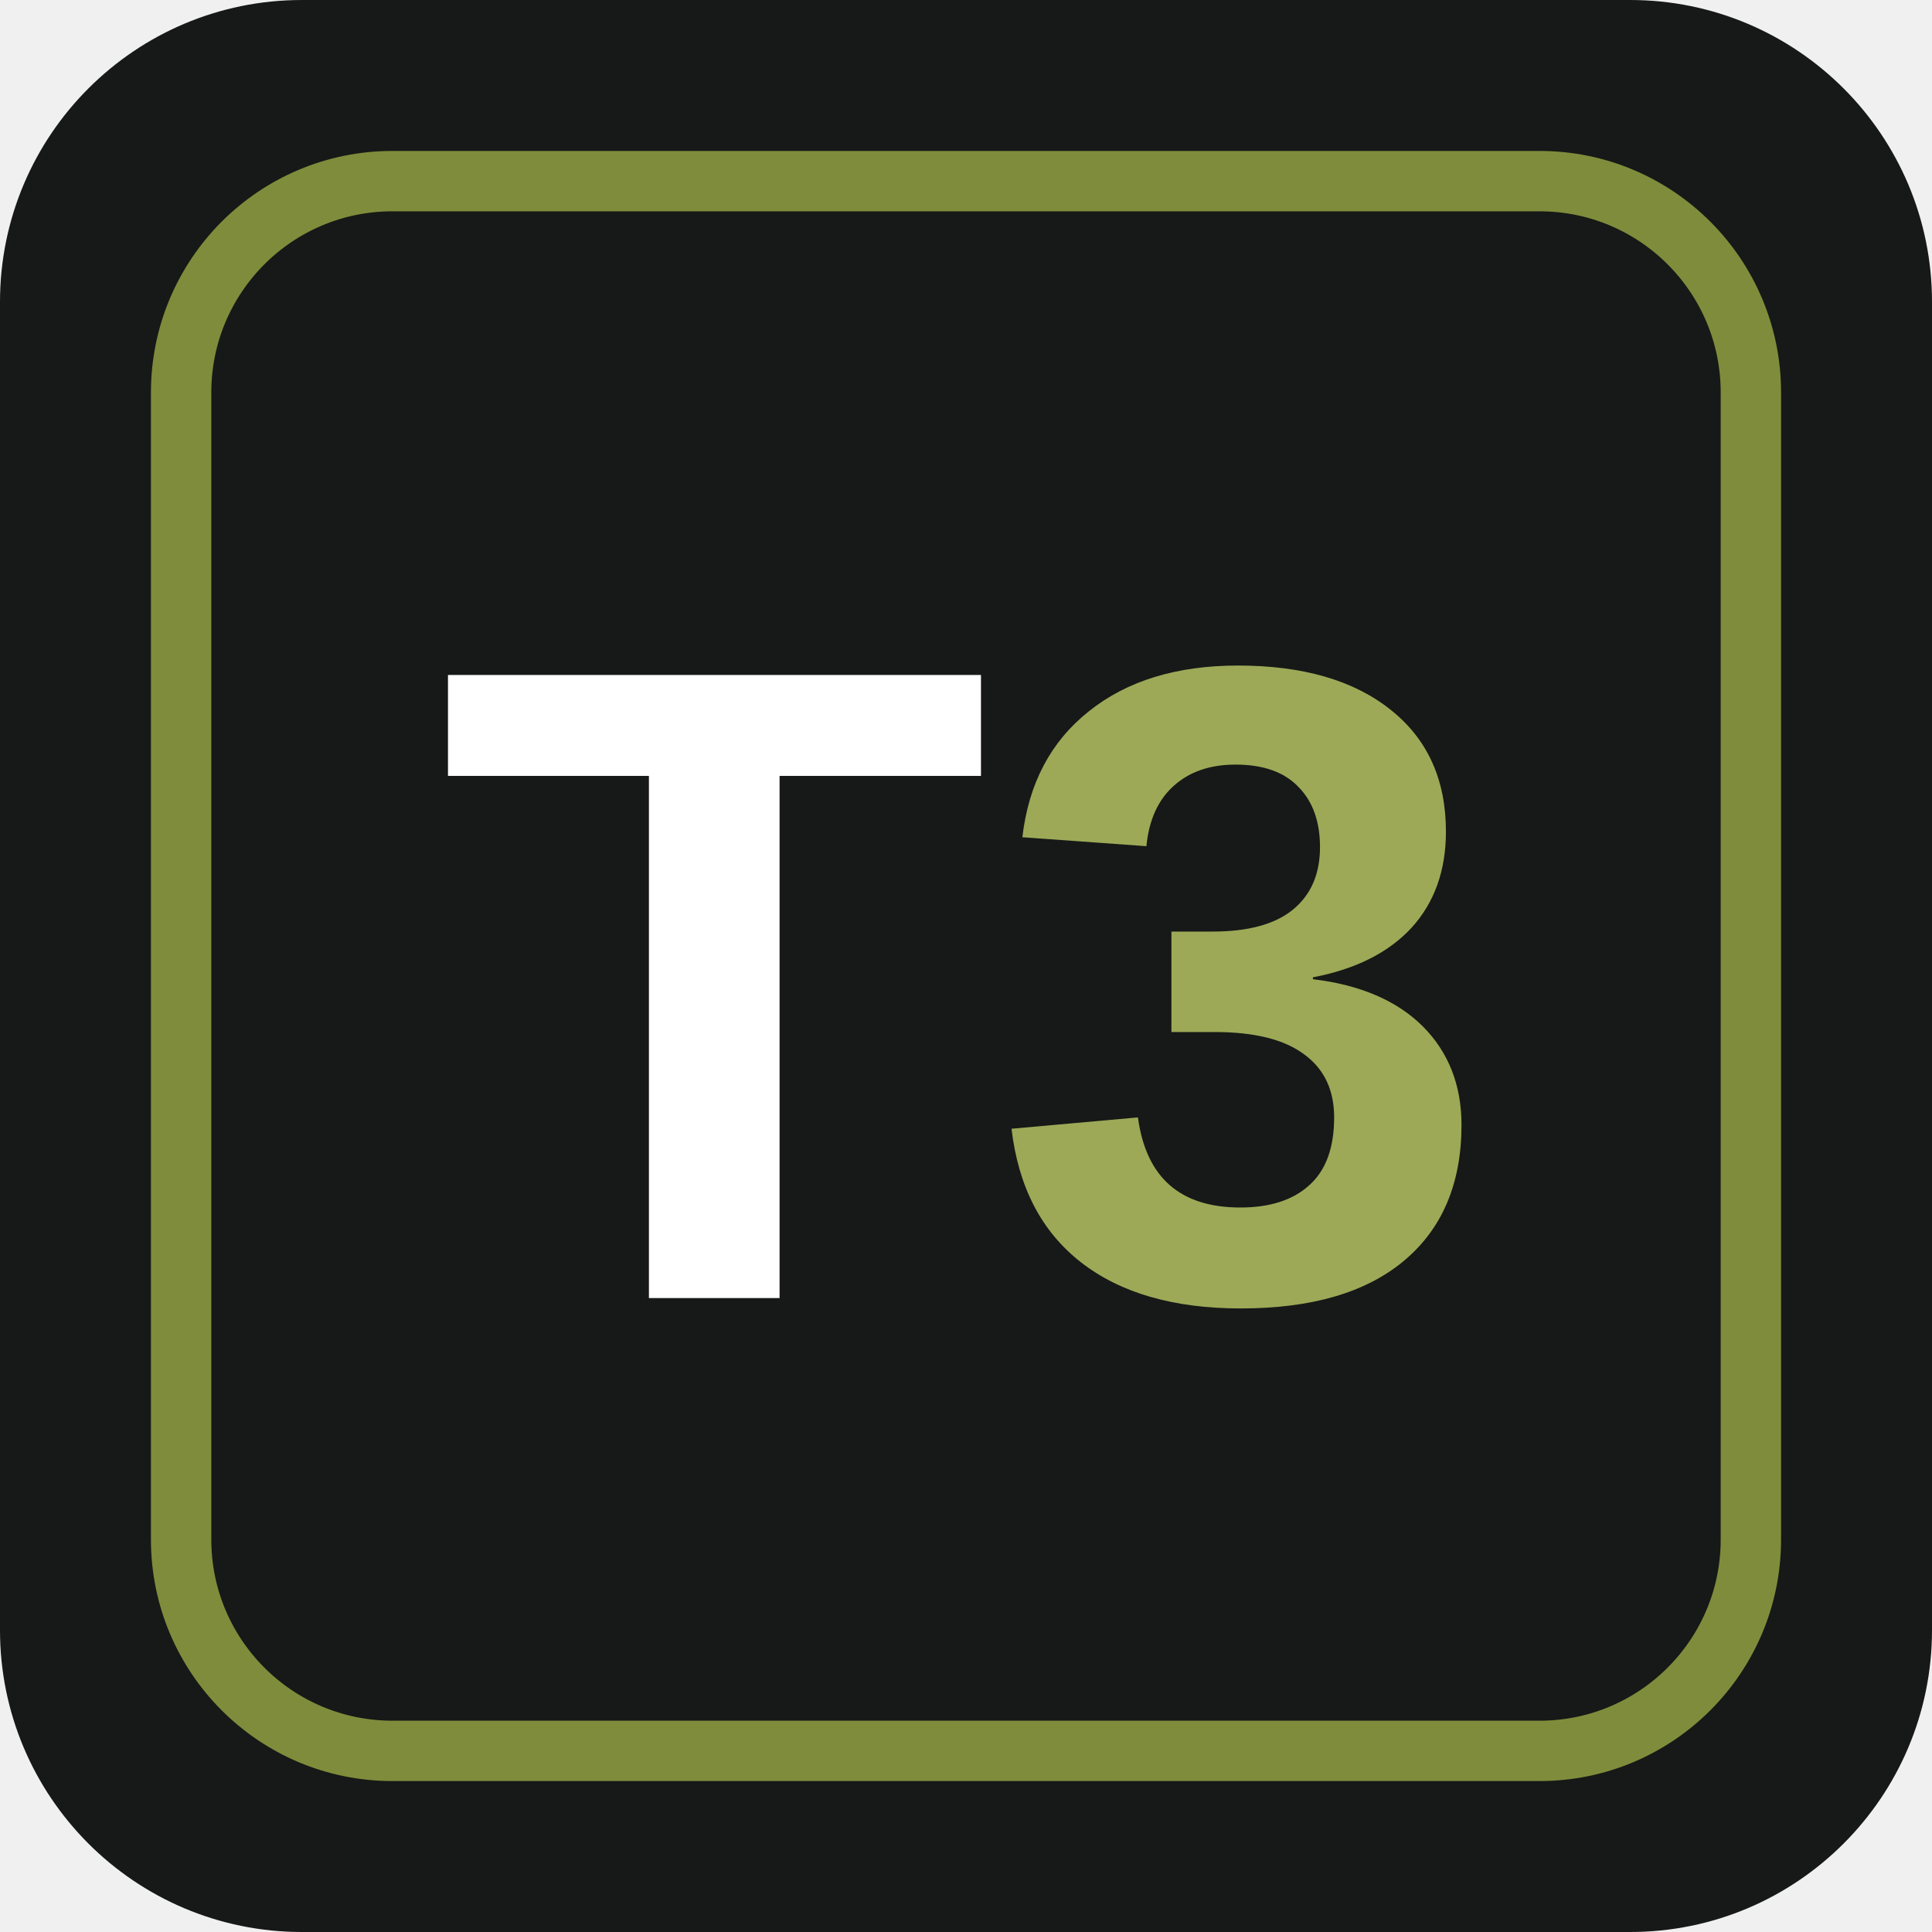
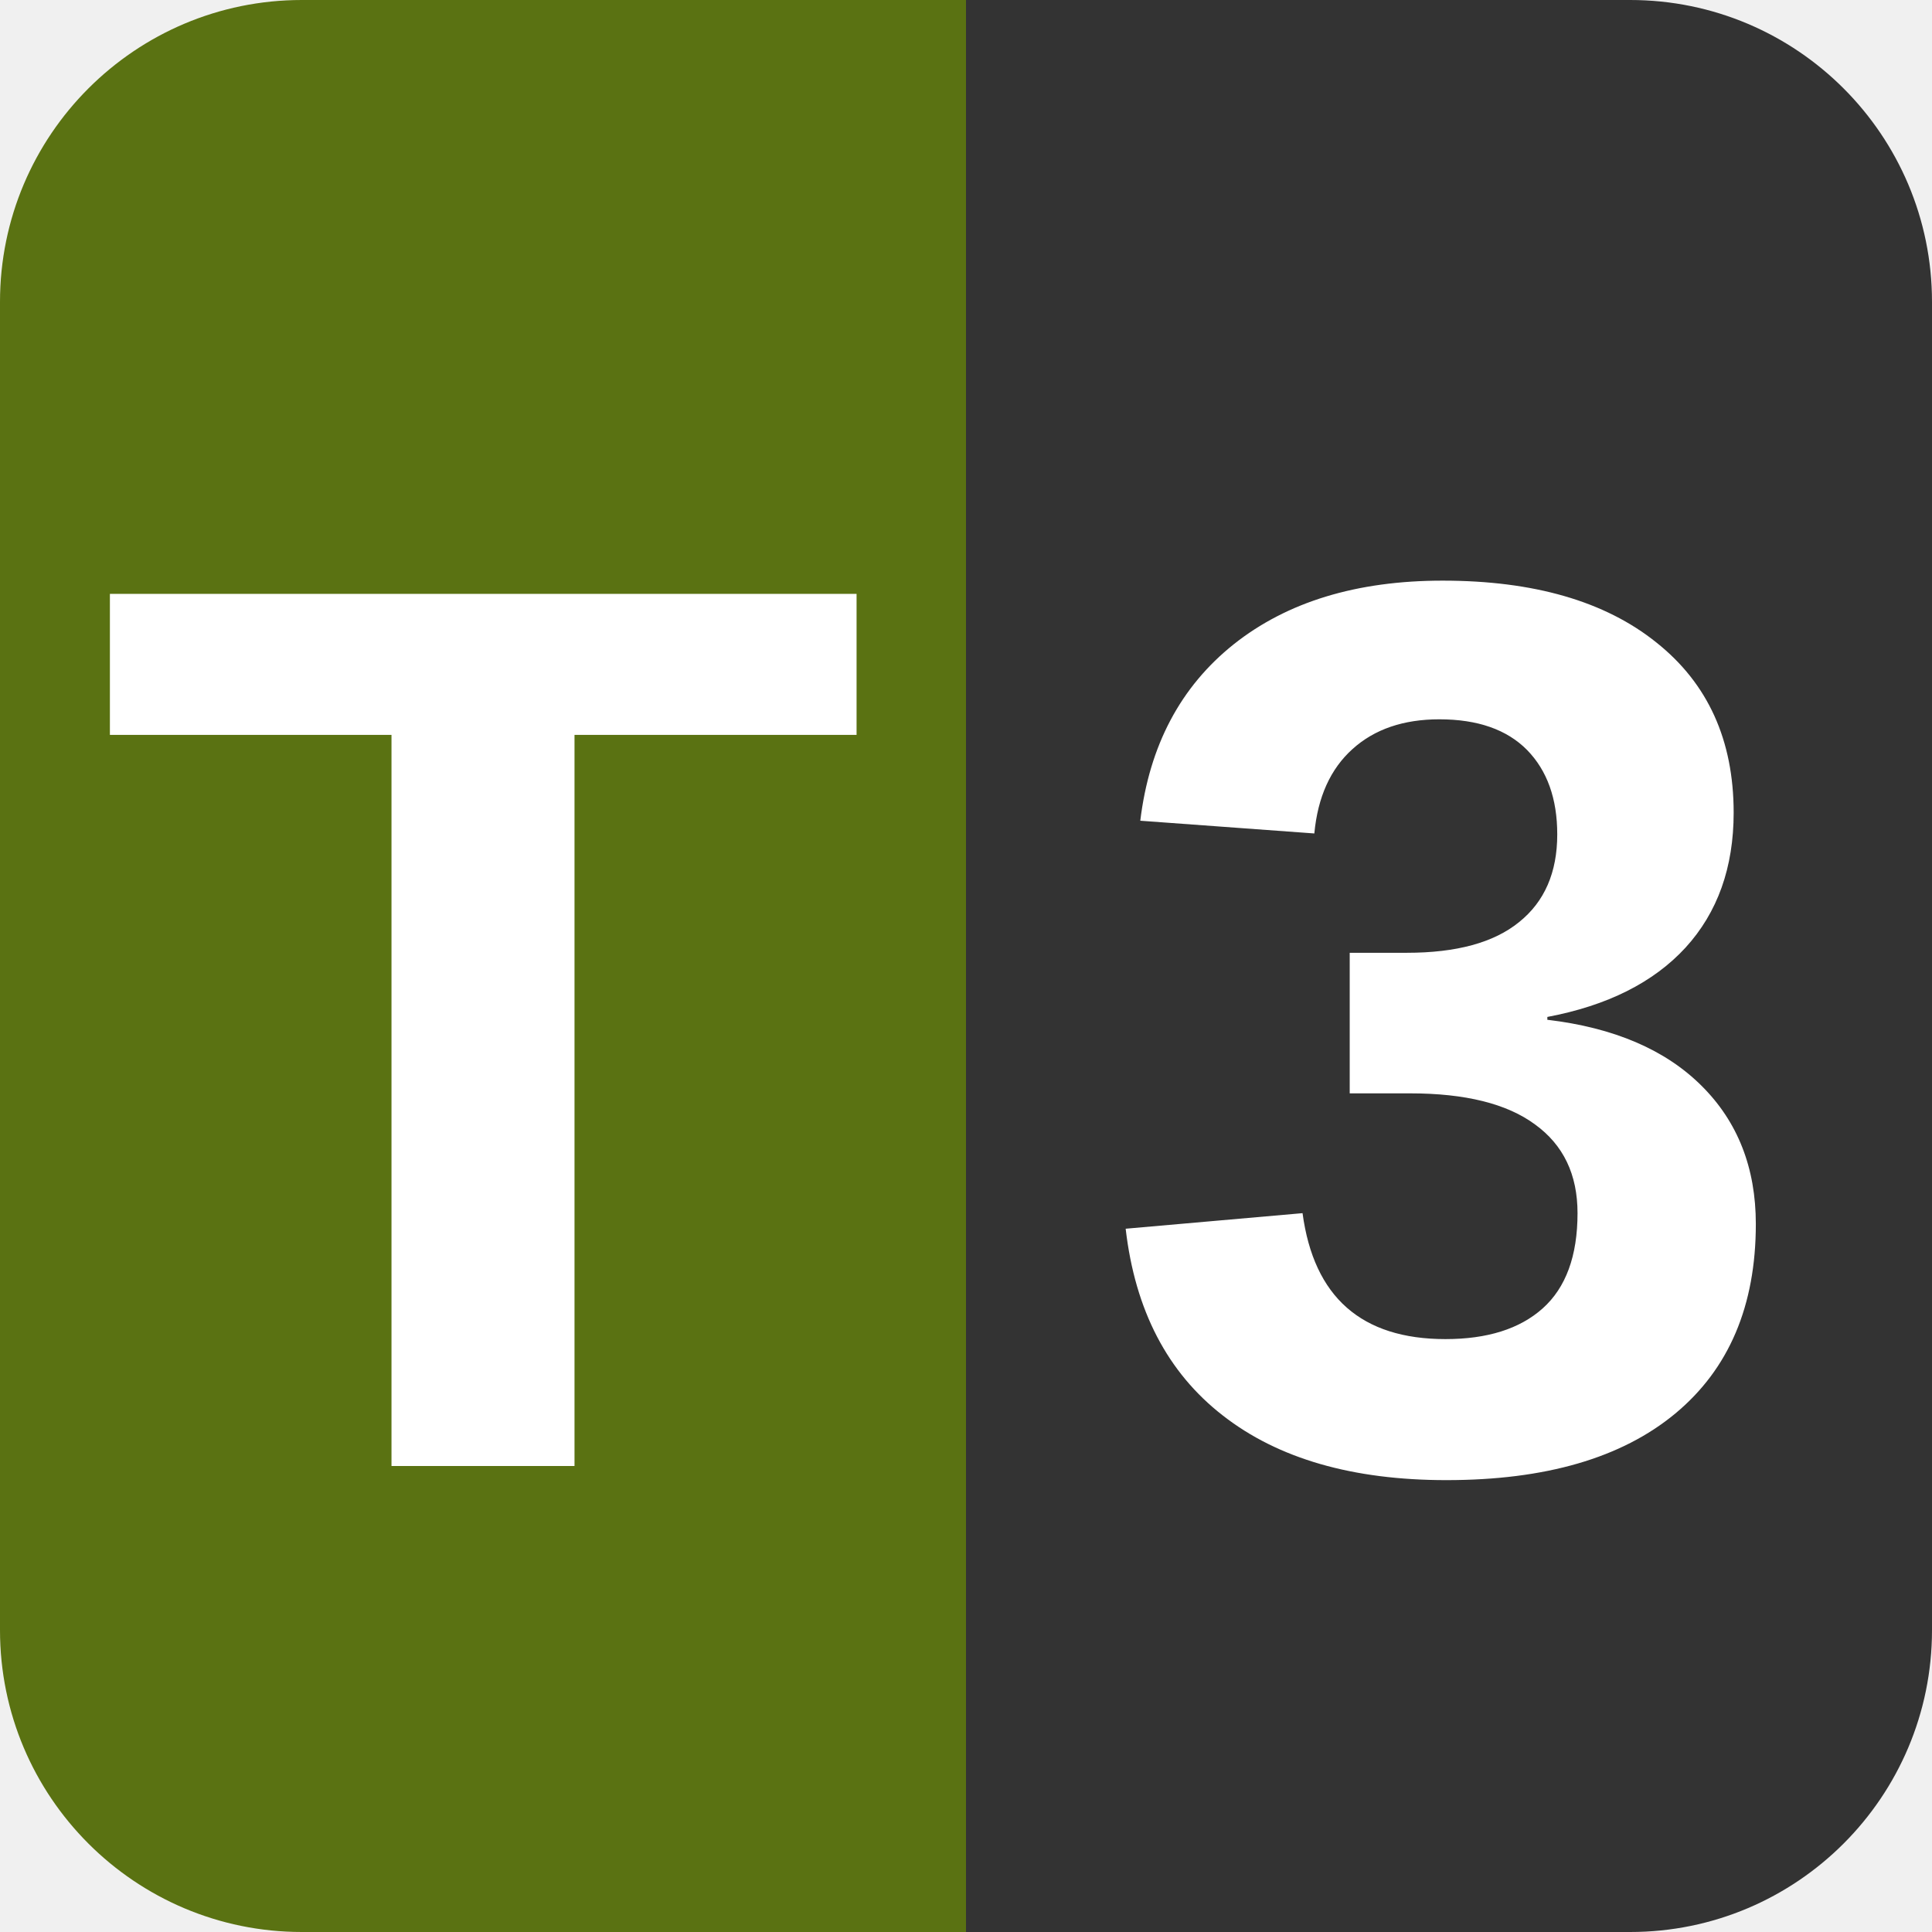
<svg xmlns="http://www.w3.org/2000/svg" viewBox="0 0 64 64" width="64" height="64">
-   <rect width="64" height="64" rx="10" fill="#161917" />
-   <rect x="6" y="6" width="52" height="52" rx="7" fill="none" stroke="#7f8c3b" stroke-width="2" />
-   <text x="32" y="43" font-family="Arial, sans-serif" font-size="30" font-weight="700" text-anchor="middle" fill="#ffffff">T<tspan fill="#9da957">3</tspan>
-   </text>
+   <clipPath id="r">
+     <rect x="0" y="0" width="64" height="64" rx="10" />
+   </clipPath>
+   <g clip-path="url(#r)">
+     <rect x="0" y="0" width="32" height="64" fill="#5a7212" />
+     <rect x="32" y="0" width="32" height="64" fill="#333333" />
+     <text x="16" y="34" font-family="Arial, sans-serif" font-size="42" font-weight="800" text-anchor="middle" dominant-baseline="central" fill="#ffffff">T</text>
+     <text x="48" y="34" font-family="Arial, sans-serif" font-size="42" font-weight="800" text-anchor="middle" dominant-baseline="central" fill="#ffffff">3</text>
+   </g>
</svg>
